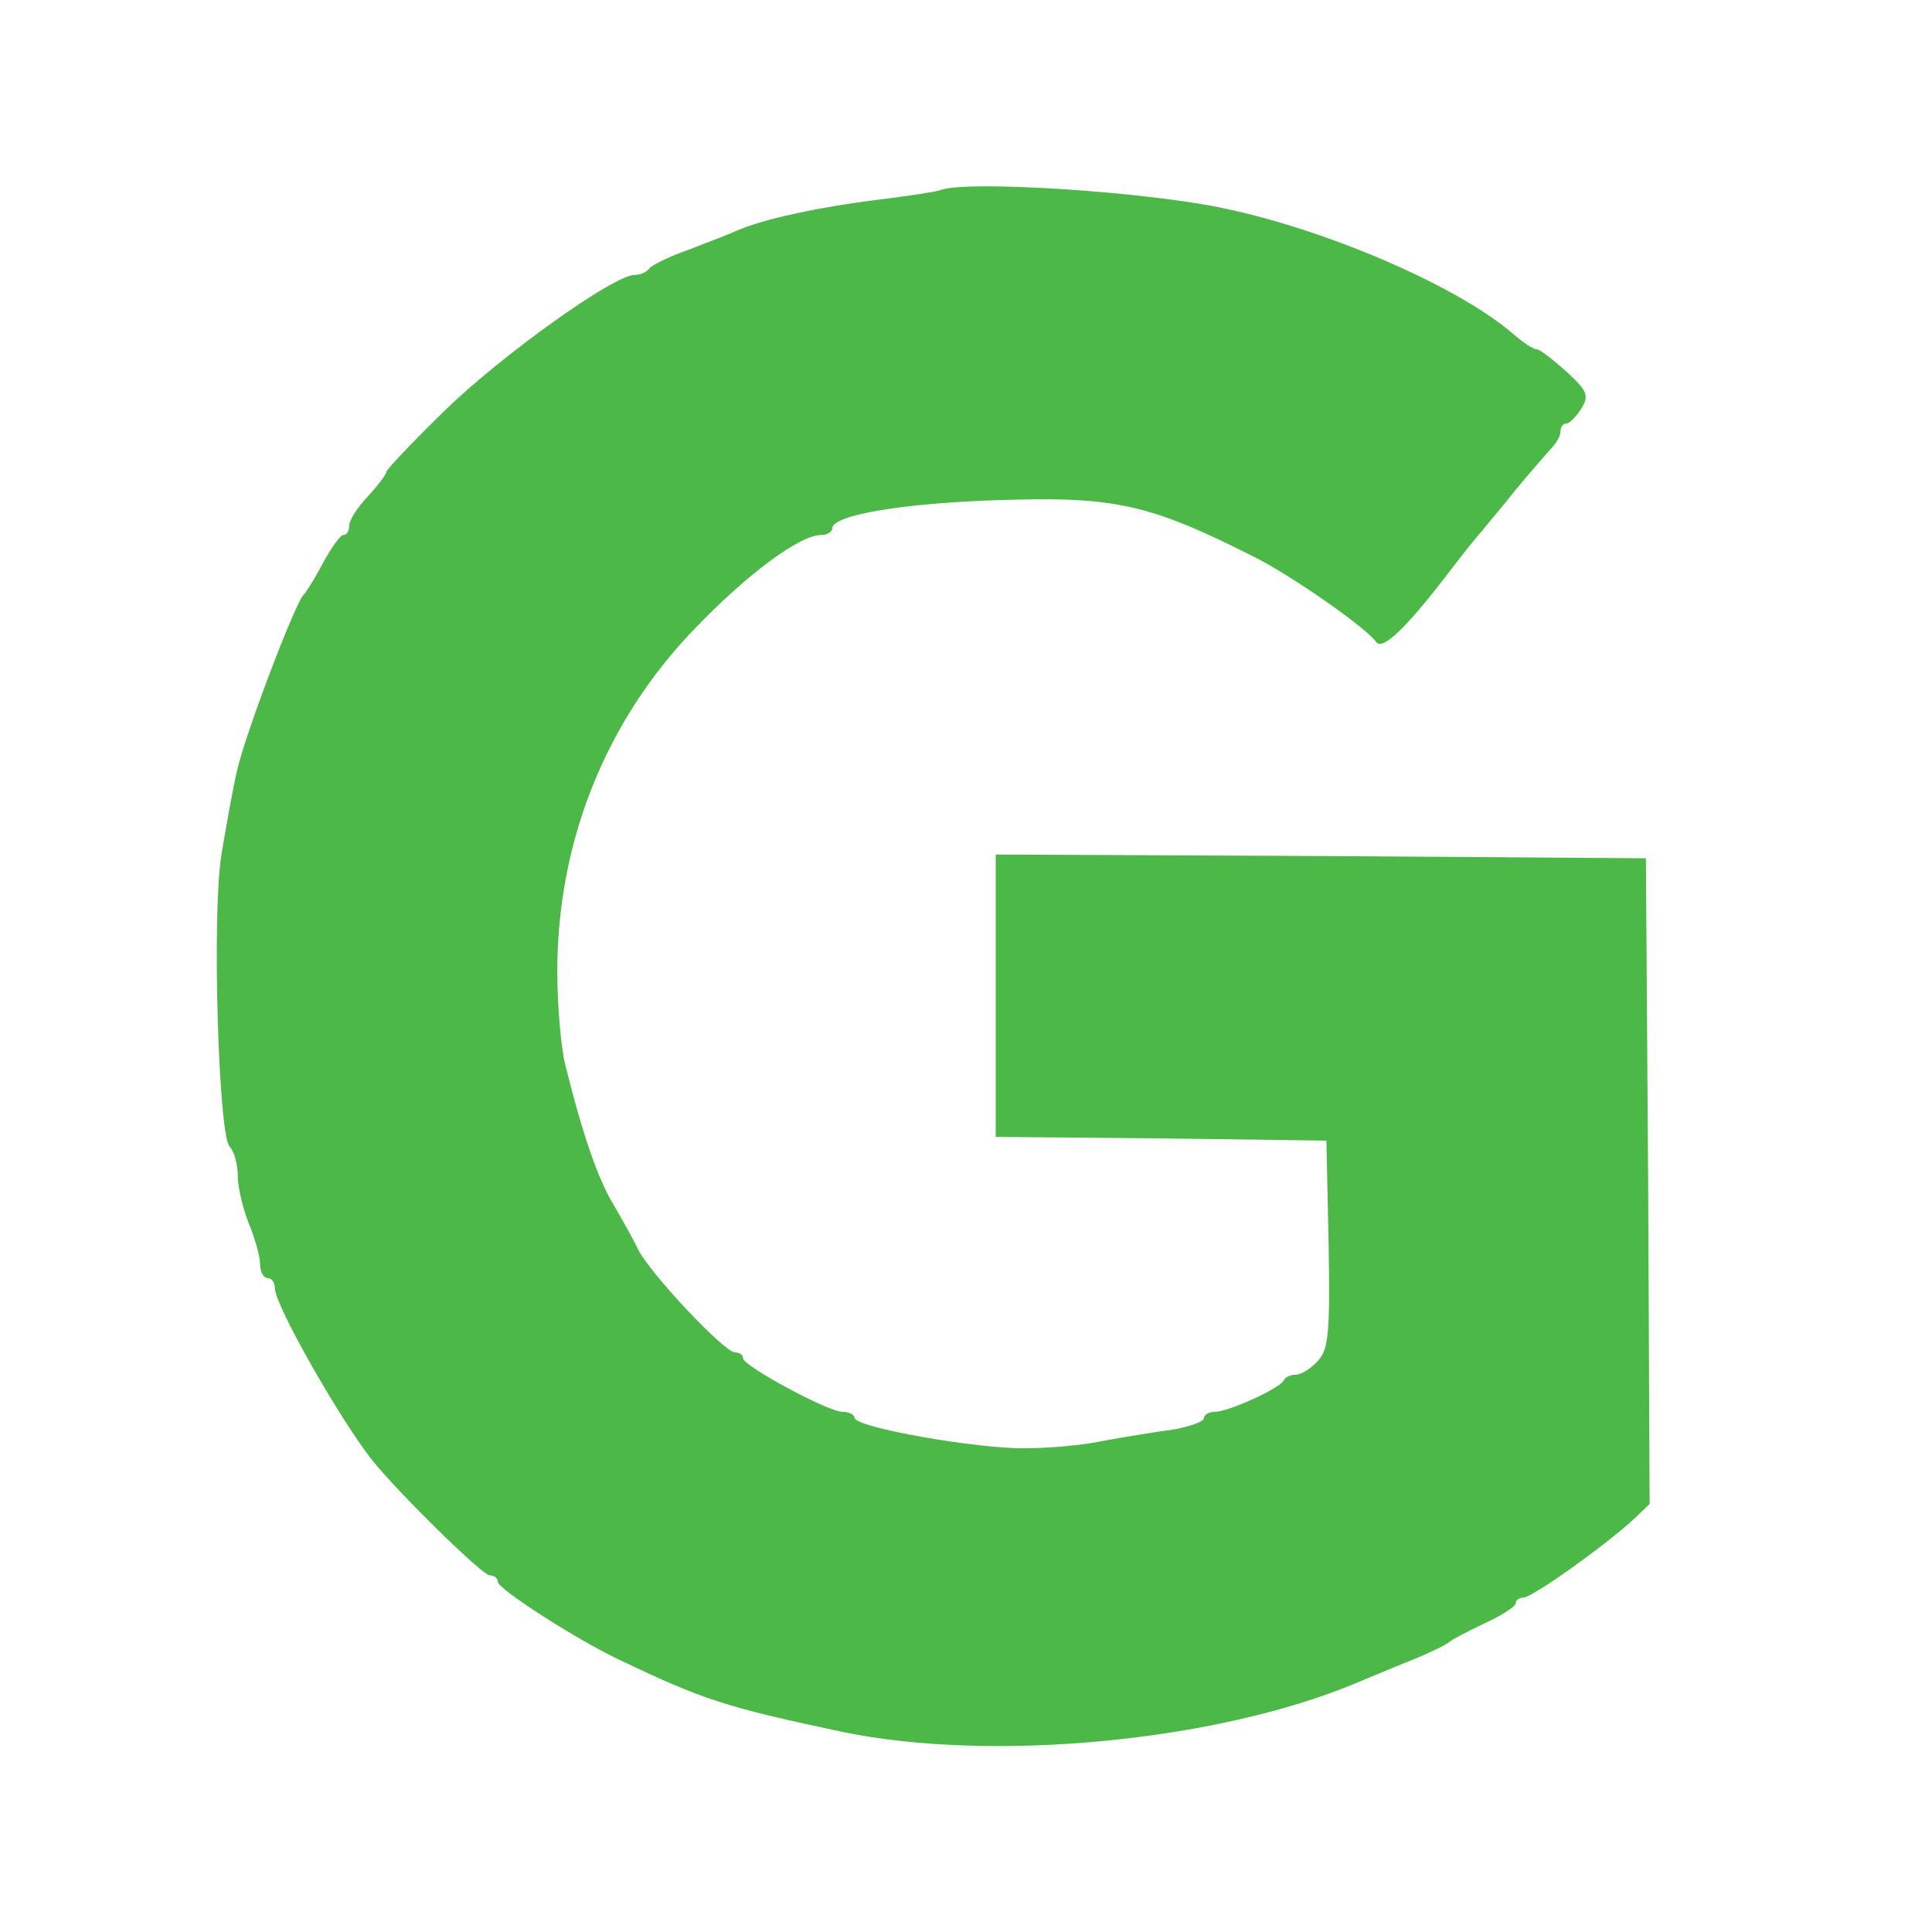
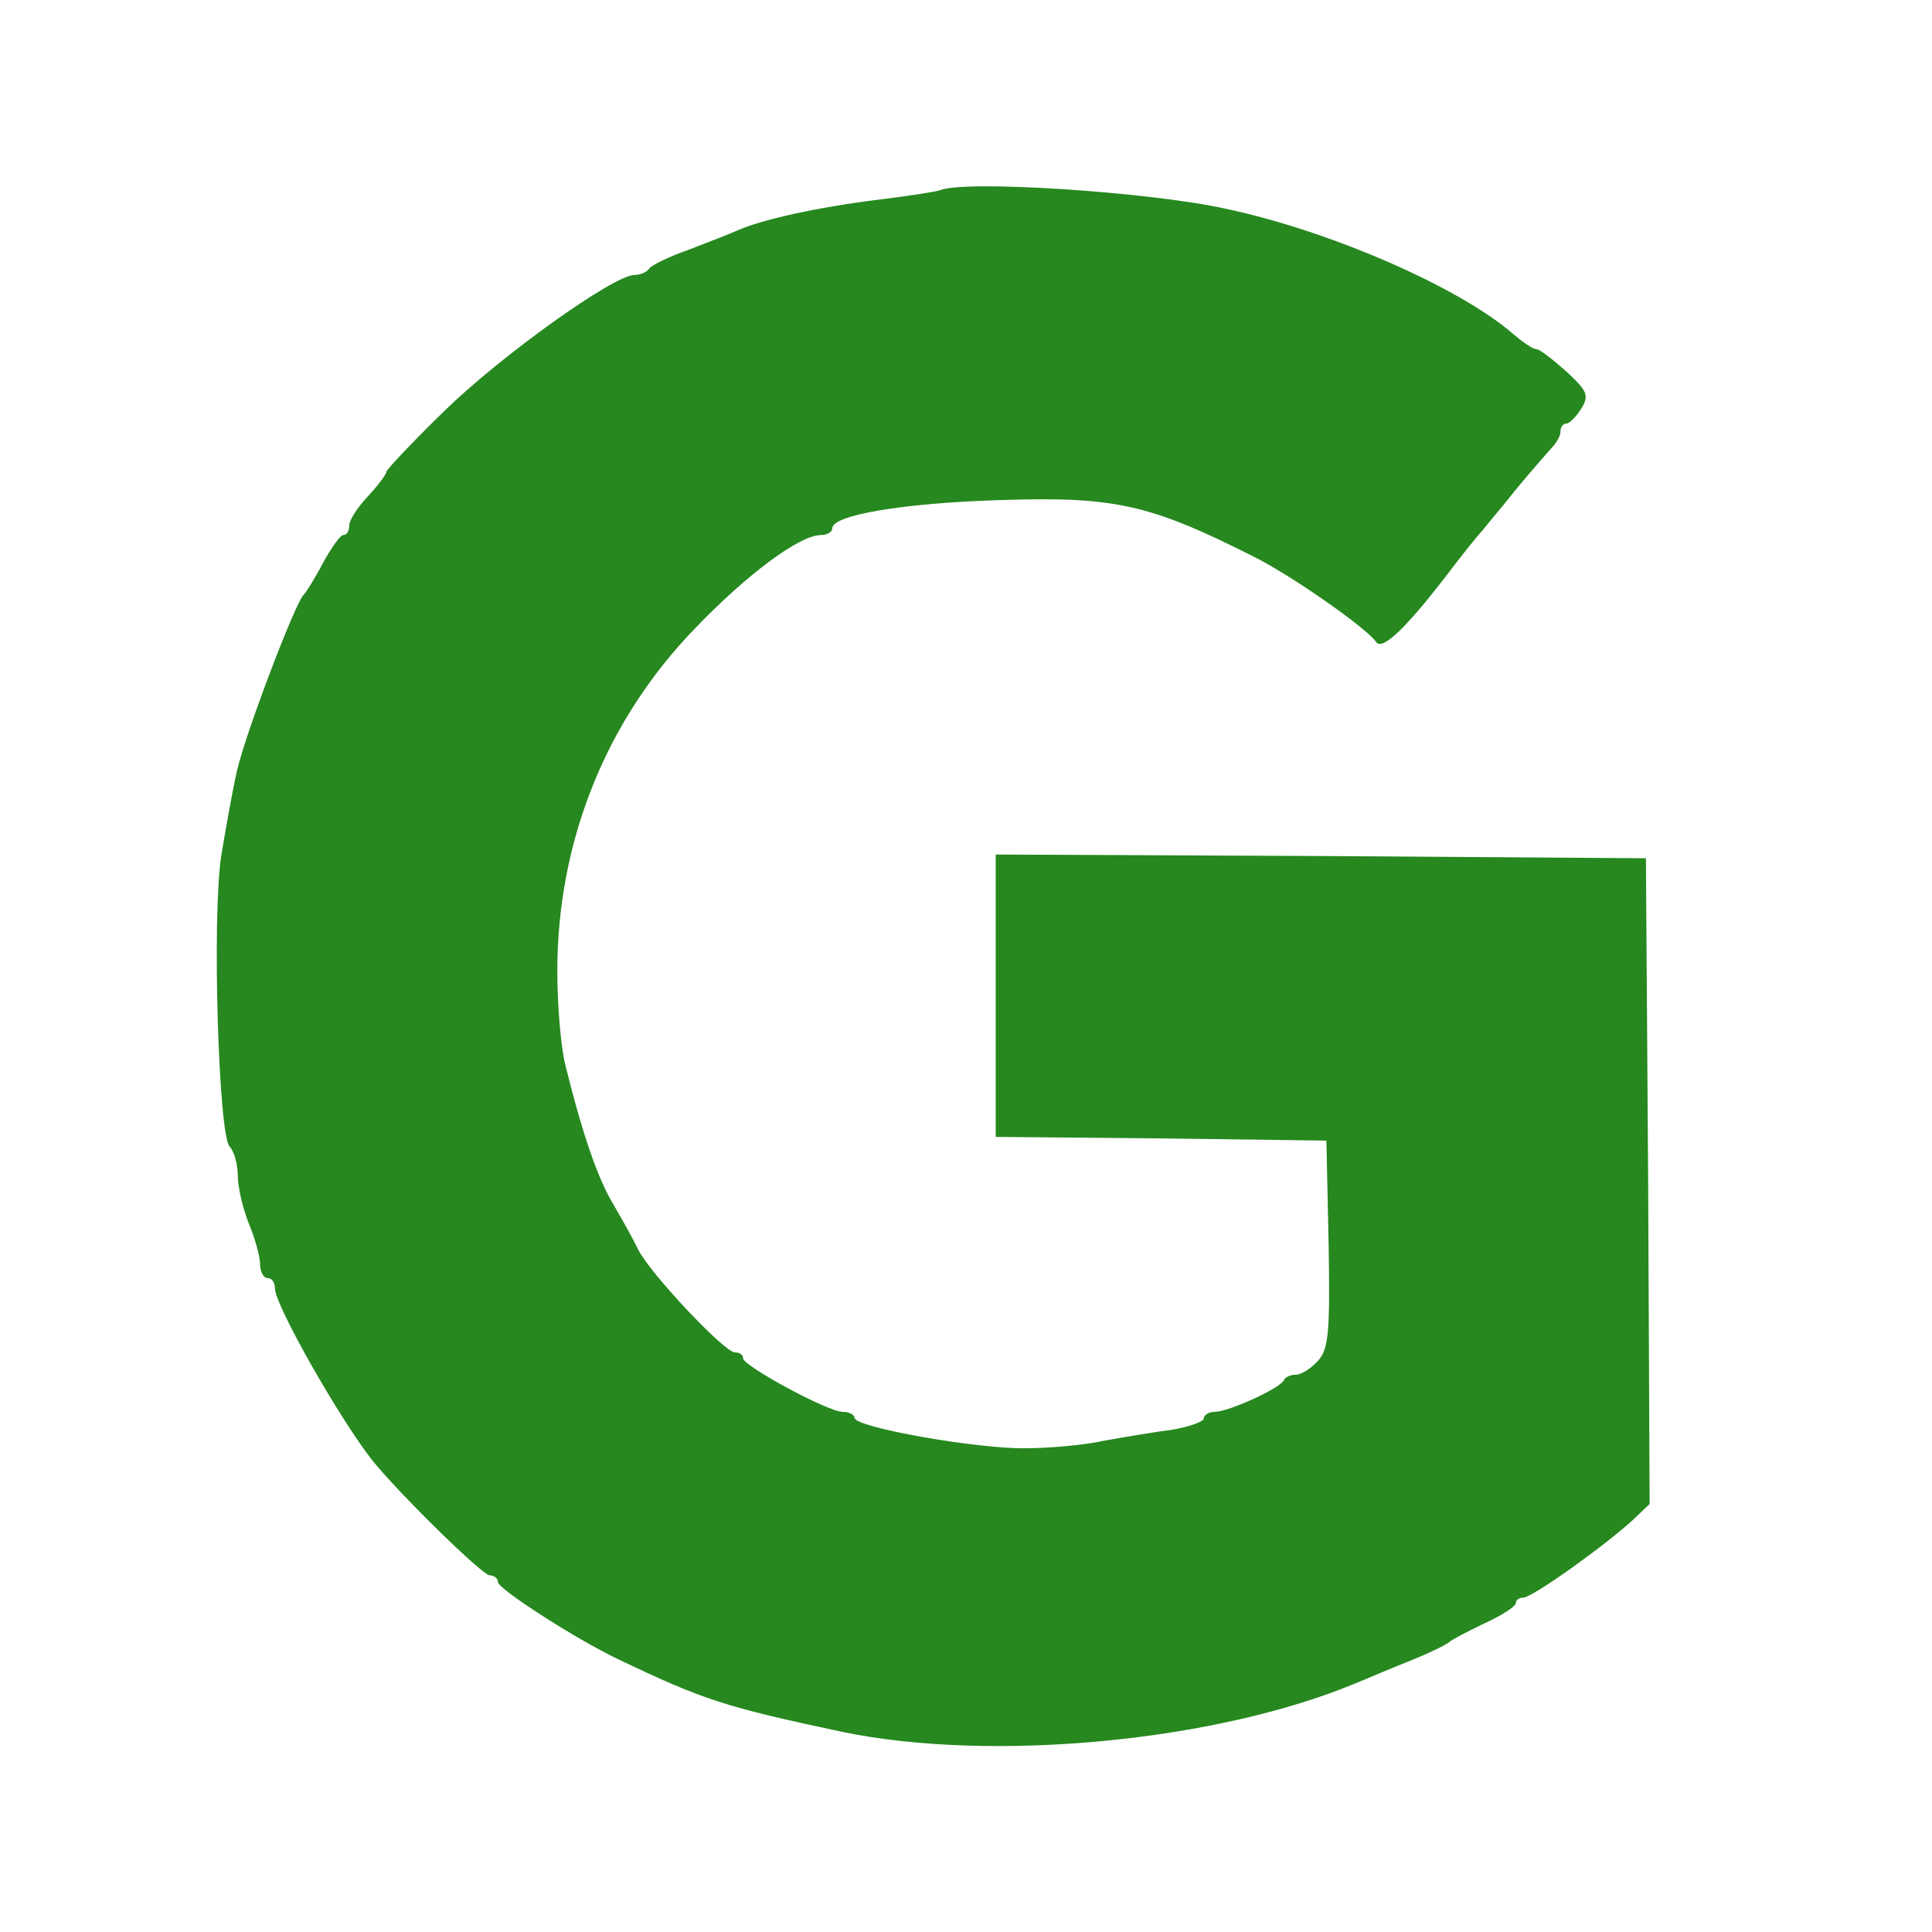
<svg xmlns="http://www.w3.org/2000/svg" version="1.0" width="260pt" height="260pt" viewBox="0 0 260 260" preserveAspectRatio="xMidYMid meet">
-   <g transform="translate(0,260) scale(0.1,-0.1)" fill="#4CB848" stroke="none">
+   <g transform="translate(0,260) scale(0.1,-0.1)" fill="#26881F" stroke="none">
    <path d="M1265 2344 c-5 -2 -44 -8 -85 -13 -80 -10 -152 -26 -185 -40 -11 -5 -42 -17 -68 -27 -26 -9 -50 -21 -53 -25 -3 -5 -12 -9 -20 -9 -28 0 -179 -108 -256 -183 -43 -42 -78 -79 -78 -82 0 -3 -11 -18 -25 -33 -14 -15 -25 -32 -25 -39 0 -7 -3 -13 -8 -13 -4 0 -16 -17 -27 -37 -11 -21 -23 -40 -26 -43 -11 -9 -79 -188 -90 -237 -6 -26 -15 -77 -21 -113 -13 -80 -4 -378 11 -393 6 -6 11 -24 11 -39 0 -16 7 -45 15 -65 8 -19 15 -44 15 -54 0 -11 5 -19 10 -19 6 0 10 -6 10 -14 0 -22 85 -172 130 -230 35 -44 149 -156 159 -156 6 0 11 -4 11 -9 0 -9 102 -75 160 -103 117 -56 145 -65 305 -99 200 -41 501 -13 690 66 17 7 50 21 75 31 25 10 47 21 50 24 3 3 24 14 47 25 24 11 43 23 43 28 0 4 5 7 10 7 12 0 110 70 148 105 l22 21 -2 434 -3 435 -437 3 -438 2 0 -190 0 -190 223 -2 222 -3 3 -139 c2 -119 0 -141 -14 -157 -10 -11 -23 -19 -30 -19 -7 0 -14 -3 -16 -7 -4 -11 -75 -43 -93 -43 -8 0 -15 -4 -15 -9 0 -4 -19 -11 -42 -15 -24 -3 -65 -10 -93 -15 -27 -6 -75 -10 -105 -10 -64 -1 -230 28 -230 41 0 4 -7 8 -16 8 -20 0 -134 62 -134 72 0 5 -5 8 -11 8 -14 0 -113 105 -130 138 -7 15 -23 43 -34 62 -20 33 -41 93 -64 186 -6 23 -11 80 -11 127 0 174 65 337 185 461 70 73 141 126 170 126 8 0 15 4 15 9 0 18 96 34 225 38 154 5 201 -5 340 -75 51 -25 154 -97 167 -116 8 -12 40 18 98 94 19 25 39 50 45 56 5 7 26 31 44 54 19 23 41 48 48 56 7 7 13 17 13 23 0 6 3 11 8 11 4 0 13 9 20 20 11 18 8 24 -20 50 -18 16 -36 30 -40 30 -5 0 -18 9 -31 20 -72 63 -246 139 -387 169 -104 23 -352 39 -385 25z" />
  </g>
</svg>
